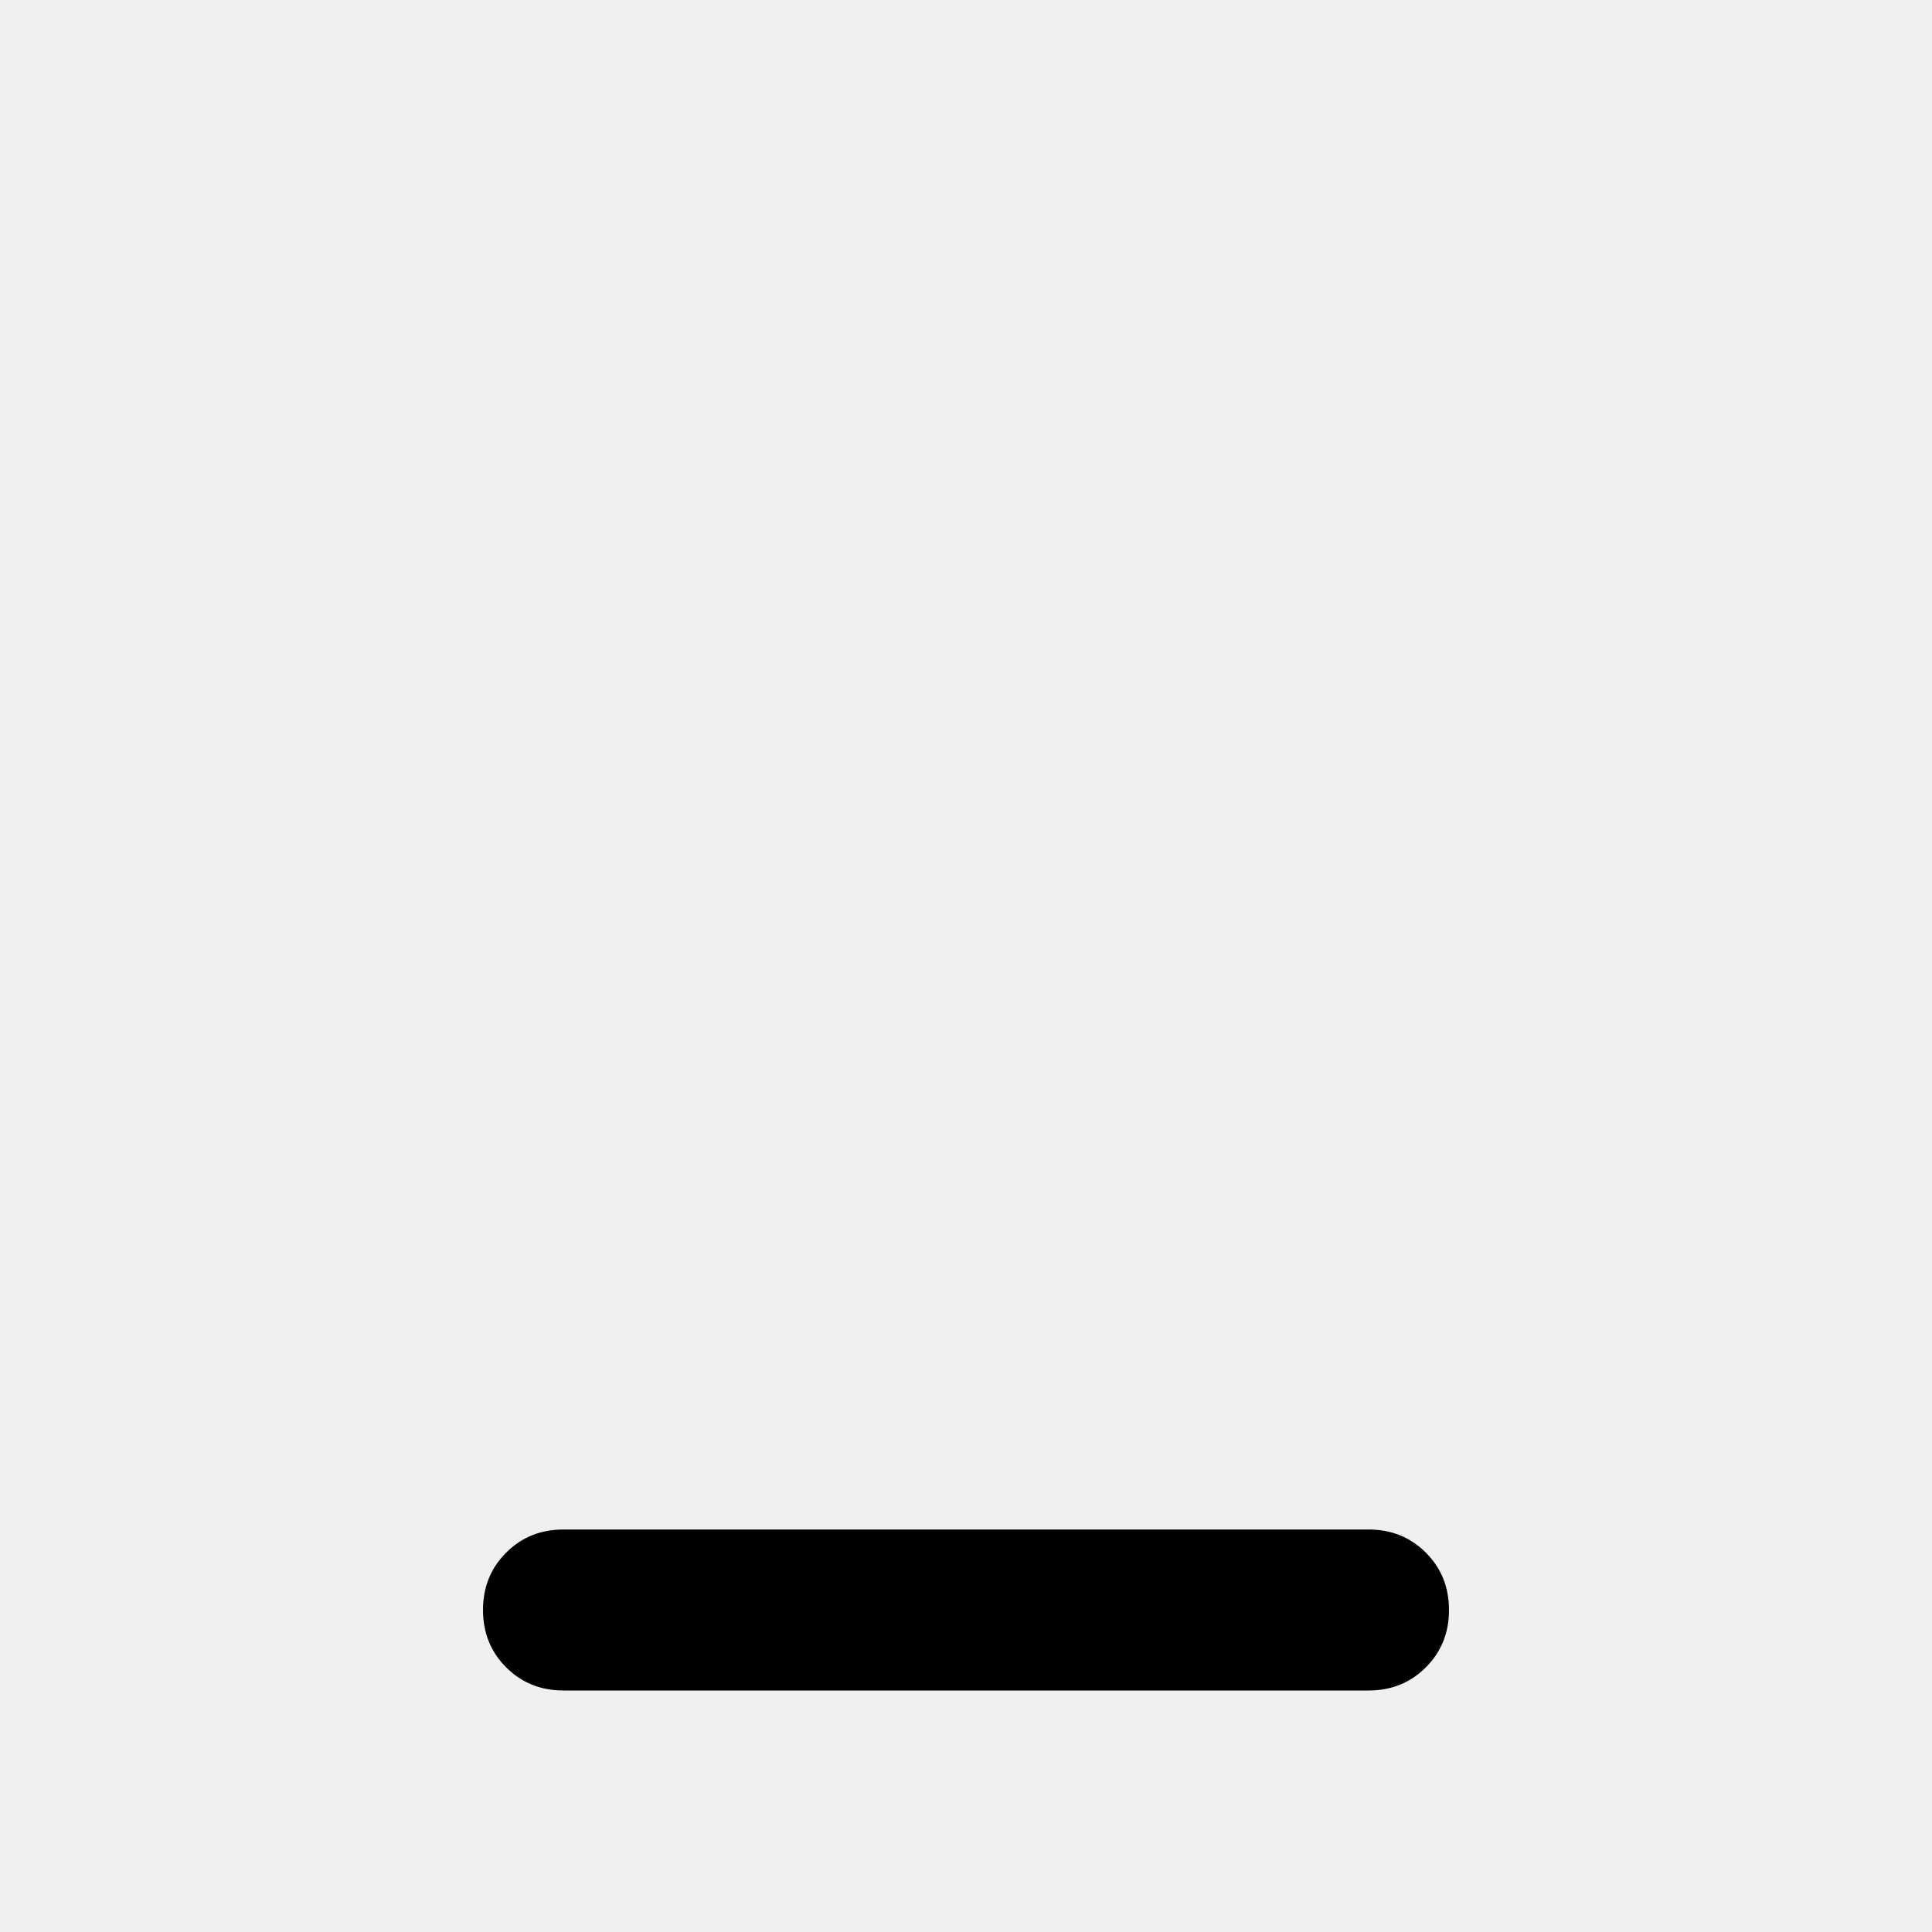
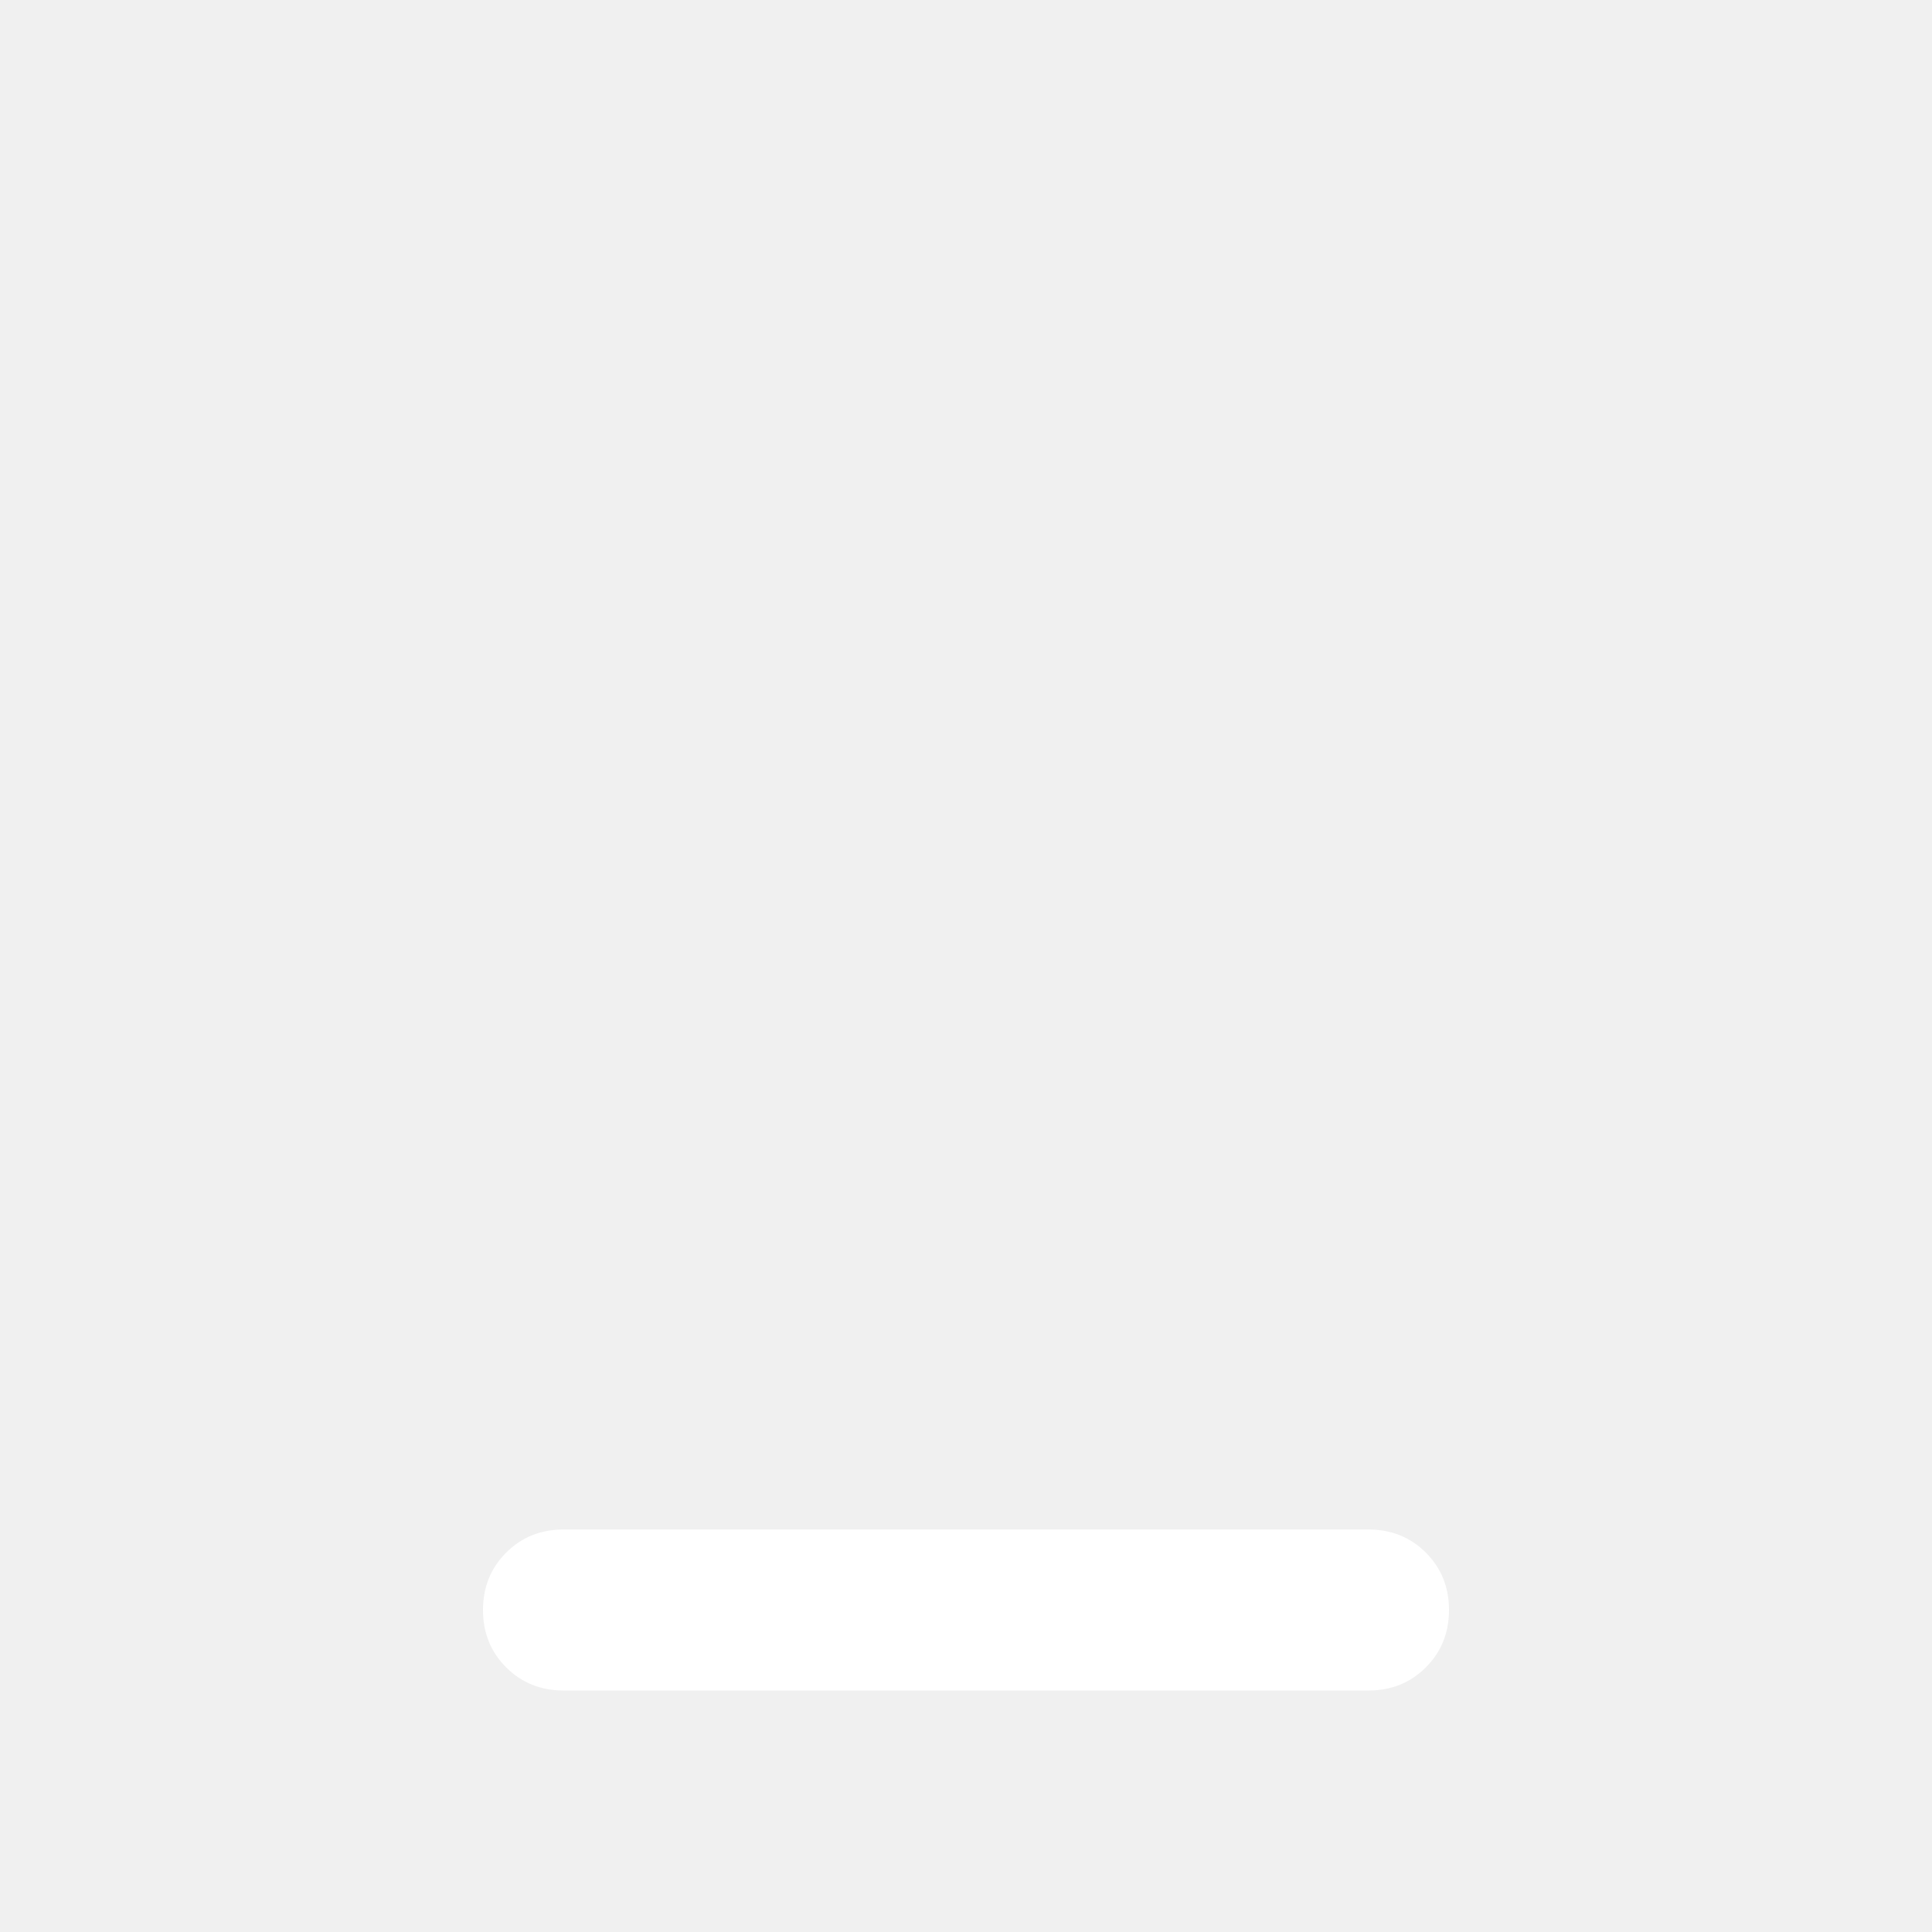
- <svg xmlns="http://www.w3.org/2000/svg" height="24" viewBox="0 -960 960 960" width="24">
+ <svg xmlns="http://www.w3.org/2000/svg" height="24" viewBox="0 -960 960 960" width="24" fill="#fff">
  <path d="M280-120q-17 0-28.5-11.5T240-160q0-17 11.5-28.5T280-200h400q17 0 28.5 11.5T720-160q0 17-11.5 28.5T680-120H280Z" />
</svg>
